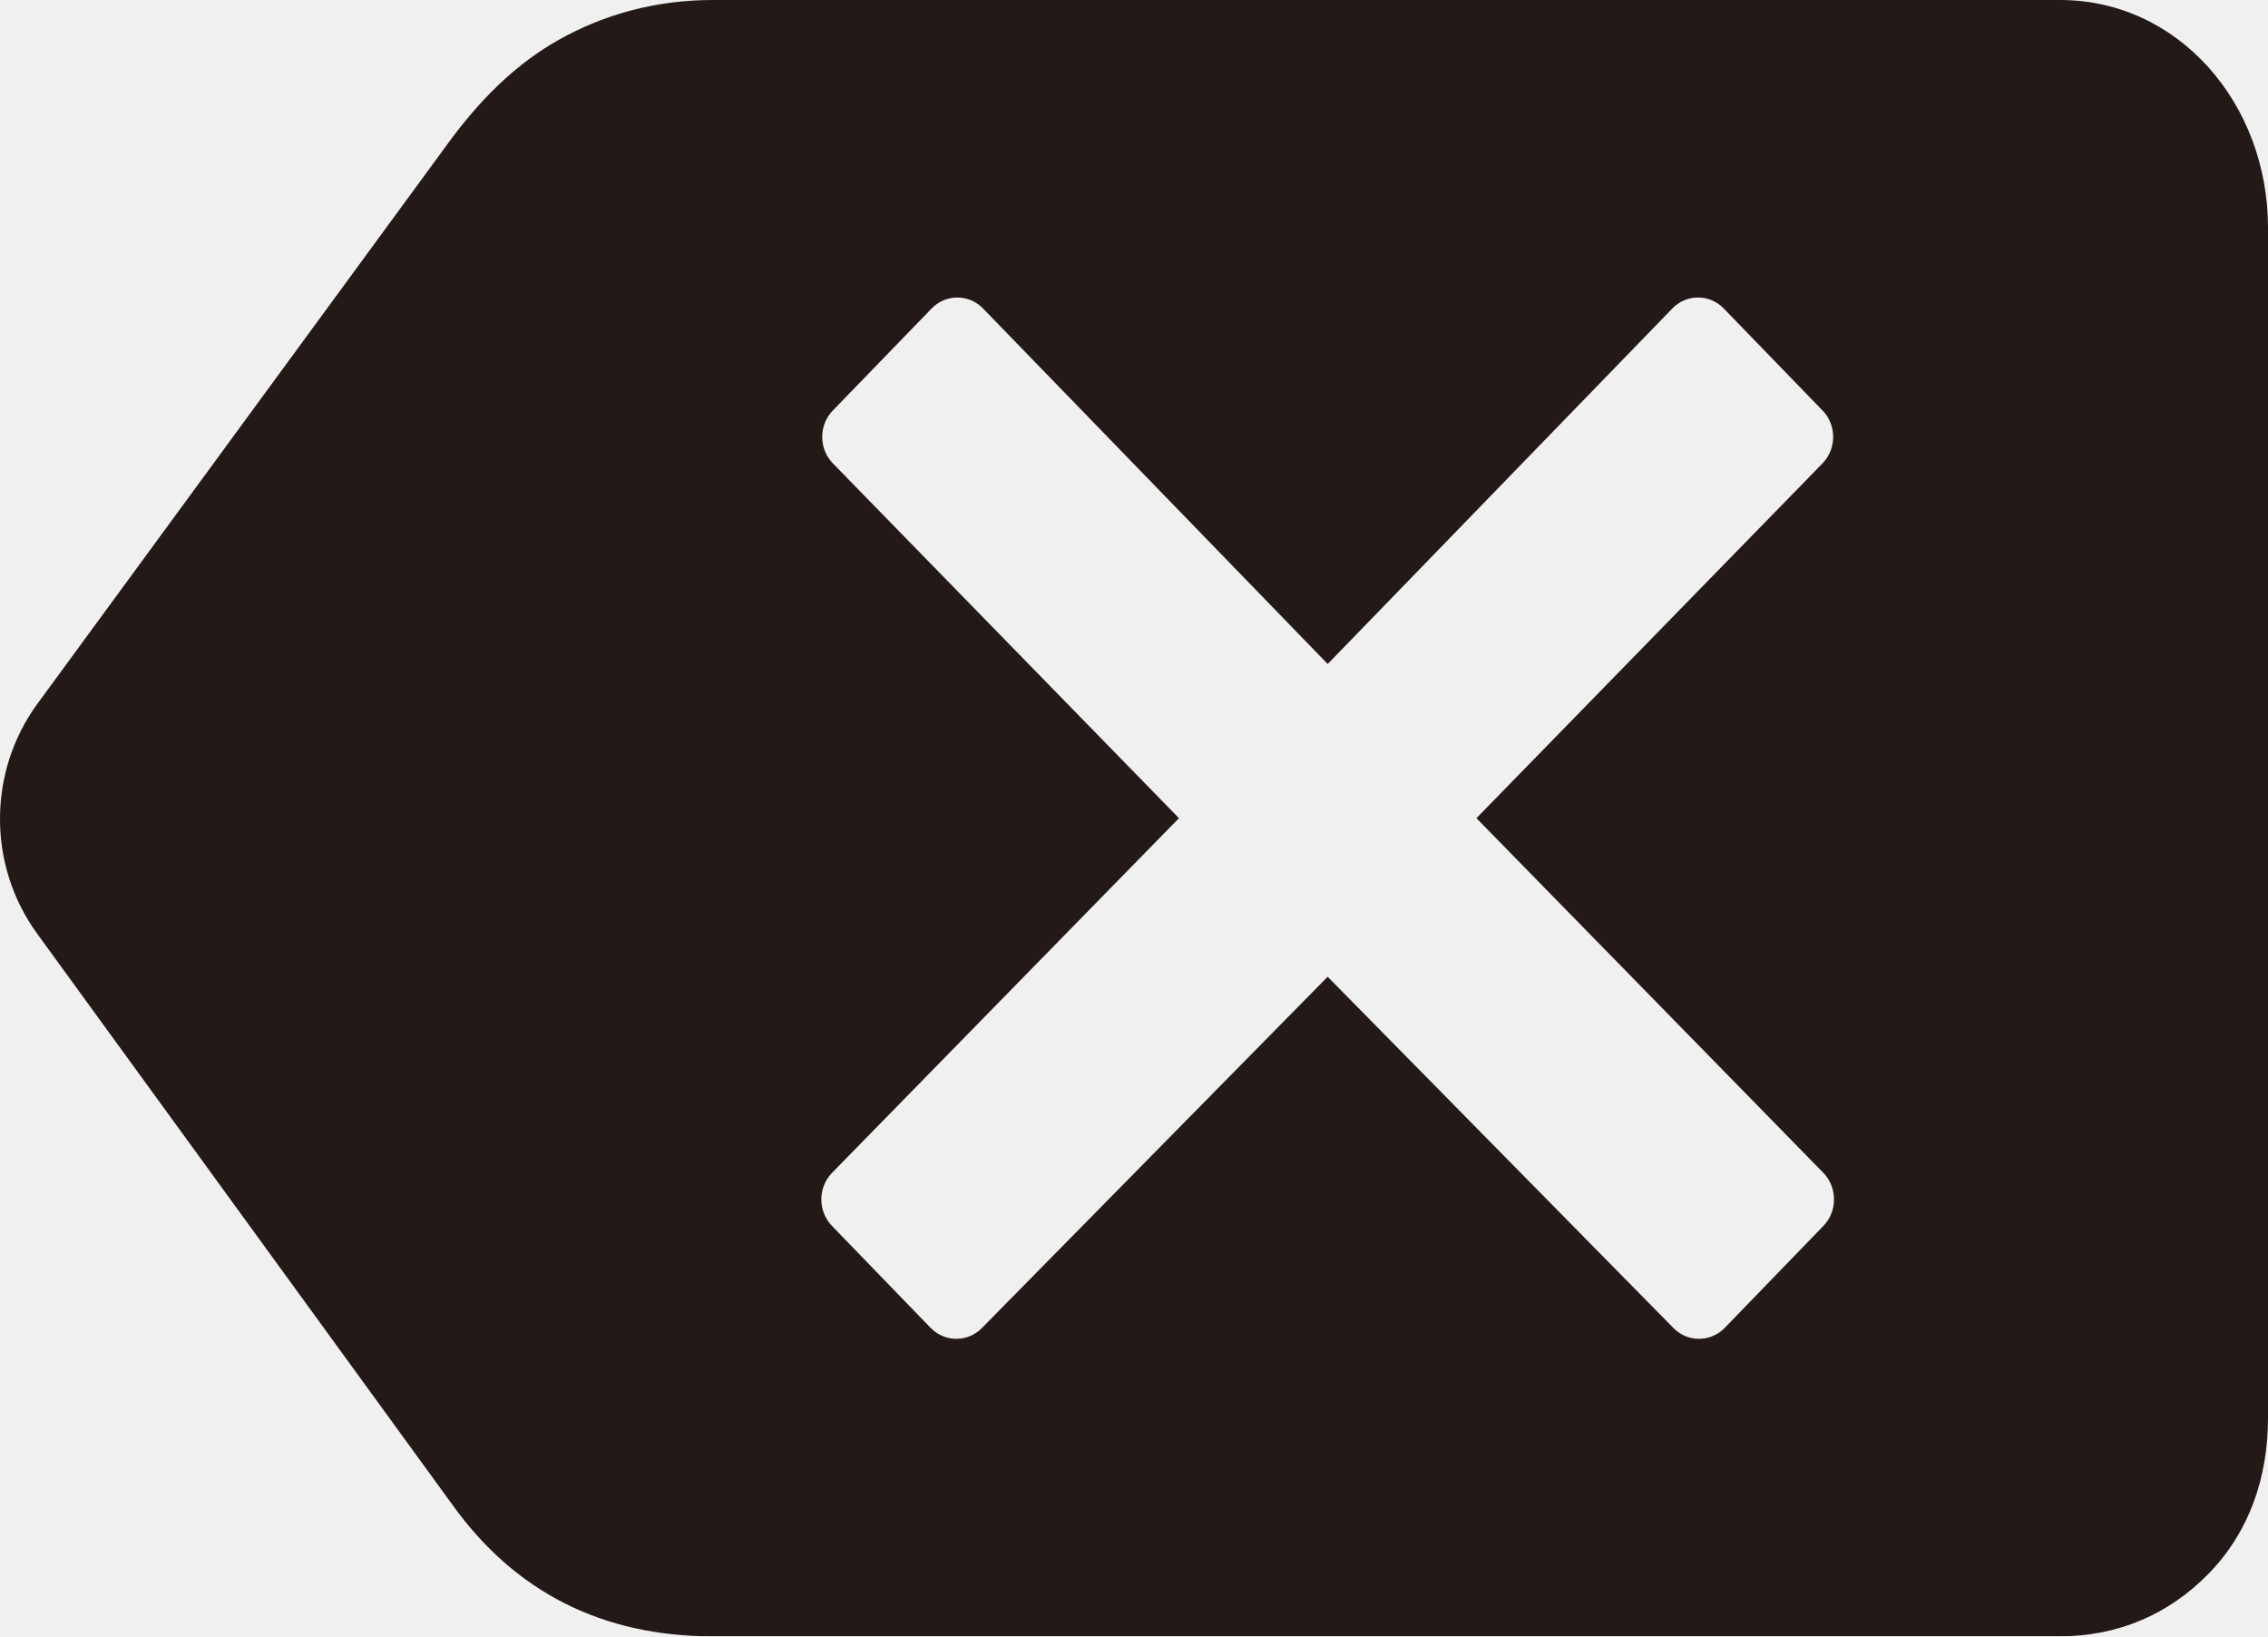
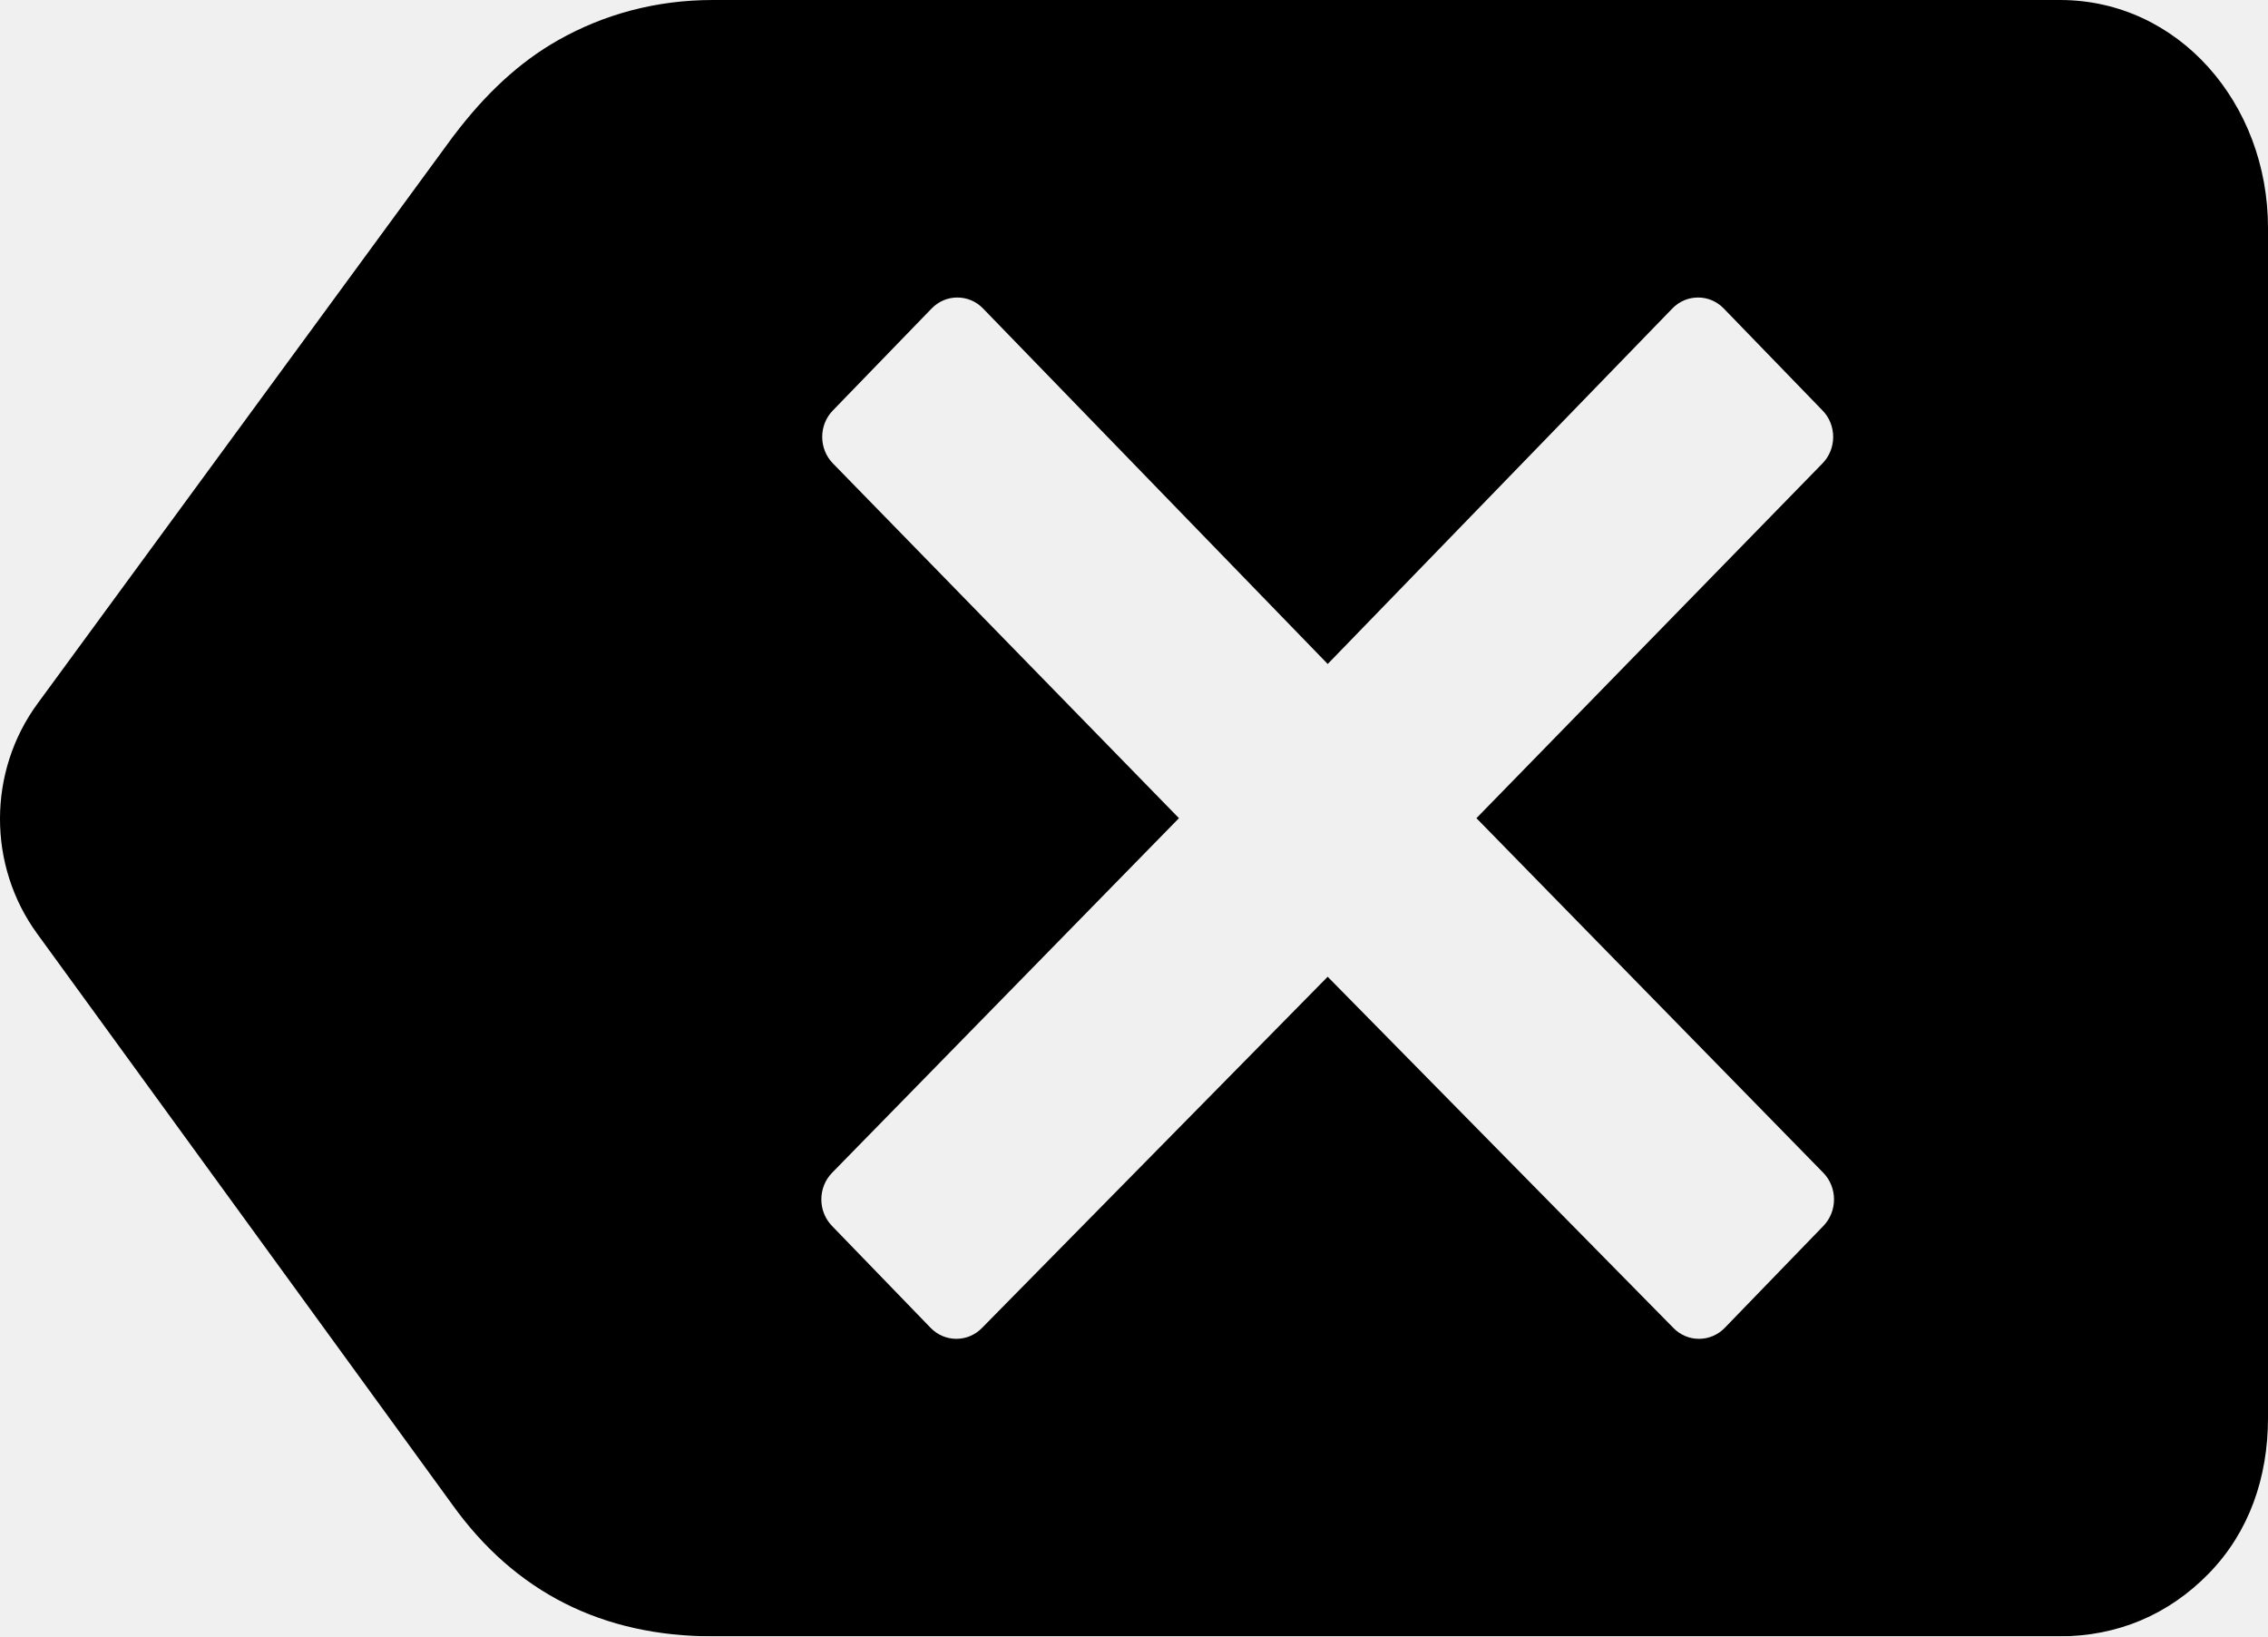
<svg xmlns="http://www.w3.org/2000/svg" xmlns:xlink="http://www.w3.org/1999/xlink" width="61px" height="44px" viewBox="0 0 61 44" version="1.1">
  <defs>
    <polygon id="path-1" points="0 0 61 0 61 44 0 44">
		</polygon>
  </defs>
-   <g id="页面-1" stroke="none" stroke-width="1" fill="none" fill-rule="evenodd">
+   <g id="页面-1" stroke="none" stroke-width="1" fill-rule="evenodd">
    <g id="纯数字键盘组件" transform="translate(-583, -1235)">
      <g id="分组" transform="translate(613.5, 1257) scale(1, -1) translate(-613.5, -1257) translate(583, 1235)">
        <mask id="mask-2" fill="white">
          <use xlink:href="#path-1">
					</use>
        </mask>
        <g id="Clip-2">
				</g>
-         <path d="M49.016,31.538 C49.202,31.727 49.305,31.984 49.305,32.252 C49.305,32.521 49.202,32.777 49.016,32.965 L46.363,35.704 C46.18,35.894 45.931,36.001 45.671,36 C45.419,36 45.168,35.902 44.978,35.704 L35.71,26.146 L26.441,35.704 C26.251,35.902 26,36 25.748,36 C25.488,36.001 25.239,35.894 25.056,35.704 L22.403,32.965 C22.217,32.777 22.114,32.521 22.114,32.252 C22.114,31.984 22.217,31.727 22.403,31.538 L31.709,22 L22.378,12.463 C21.995,12.069 21.995,11.429 22.378,11.035 L25.03,8.295 C25.213,8.106 25.462,8 25.722,8 C25.984,8 26.232,8.106 26.414,8.295 L35.709,17.736 L45.005,8.295 C45.188,8.105 45.437,7.999 45.697,8 C45.958,8 46.205,8.106 46.389,8.295 L49.041,11.035 C49.423,11.429 49.423,12.069 49.041,12.463 L39.71,22 L49.016,31.538 Z M59.412,1.695 C58.33,0.582 56.951,0 55.392,0 L19.173,0 C16.218,0 13.857,1.175 12.156,3.555 L0.998,18.896 C-0.337,20.731 -0.332,23.251 1.009,25.08 L12.169,40.308 L12.191,40.337 L12.214,40.366 C13.053,41.473 13.967,42.329 15.009,42.918 C16.24,43.615 17.641,44 19.173,44 L55.407,44 C58.591,44 61,41.218 61,37.875 L61,5.875 C61,4.272 60.495,2.808 59.412,1.695 L59.412,1.695 Z" id="Fill-1" fill="#231916" mask="url(#mask-2)">
+         <path d="M49.016,31.538 C49.202,31.727 49.305,31.984 49.305,32.252 C49.305,32.521 49.202,32.777 49.016,32.965 L46.363,35.704 C46.18,35.894 45.931,36.001 45.671,36 C45.419,36 45.168,35.902 44.978,35.704 L35.71,26.146 L26.441,35.704 C26.251,35.902 26,36 25.748,36 C25.488,36.001 25.239,35.894 25.056,35.704 L22.403,32.965 C22.217,32.777 22.114,32.521 22.114,32.252 C22.114,31.984 22.217,31.727 22.403,31.538 L31.709,22 L22.378,12.463 C21.995,12.069 21.995,11.429 22.378,11.035 L25.03,8.295 C25.213,8.106 25.462,8 25.722,8 C25.984,8 26.232,8.106 26.414,8.295 L35.709,17.736 L45.005,8.295 C45.188,8.105 45.437,7.999 45.697,8 C45.958,8 46.205,8.106 46.389,8.295 L49.041,11.035 C49.423,11.429 49.423,12.069 49.041,12.463 L39.71,22 L49.016,31.538 Z M59.412,1.695 C58.33,0.582 56.951,0 55.392,0 L19.173,0 C16.218,0 13.857,1.175 12.156,3.555 L0.998,18.896 C-0.337,20.731 -0.332,23.251 1.009,25.08 L12.169,40.308 L12.191,40.337 L12.214,40.366 C13.053,41.473 13.967,42.329 15.009,42.918 C16.24,43.615 17.641,44 19.173,44 L55.407,44 C58.591,44 61,41.218 61,37.875 L61,5.875 C61,4.272 60.495,2.808 59.412,1.695 L59.412,1.695 Z" id="Fill-1" mask="url(#mask-2)">
				</path>
      </g>
    </g>
  </g>
</svg>
